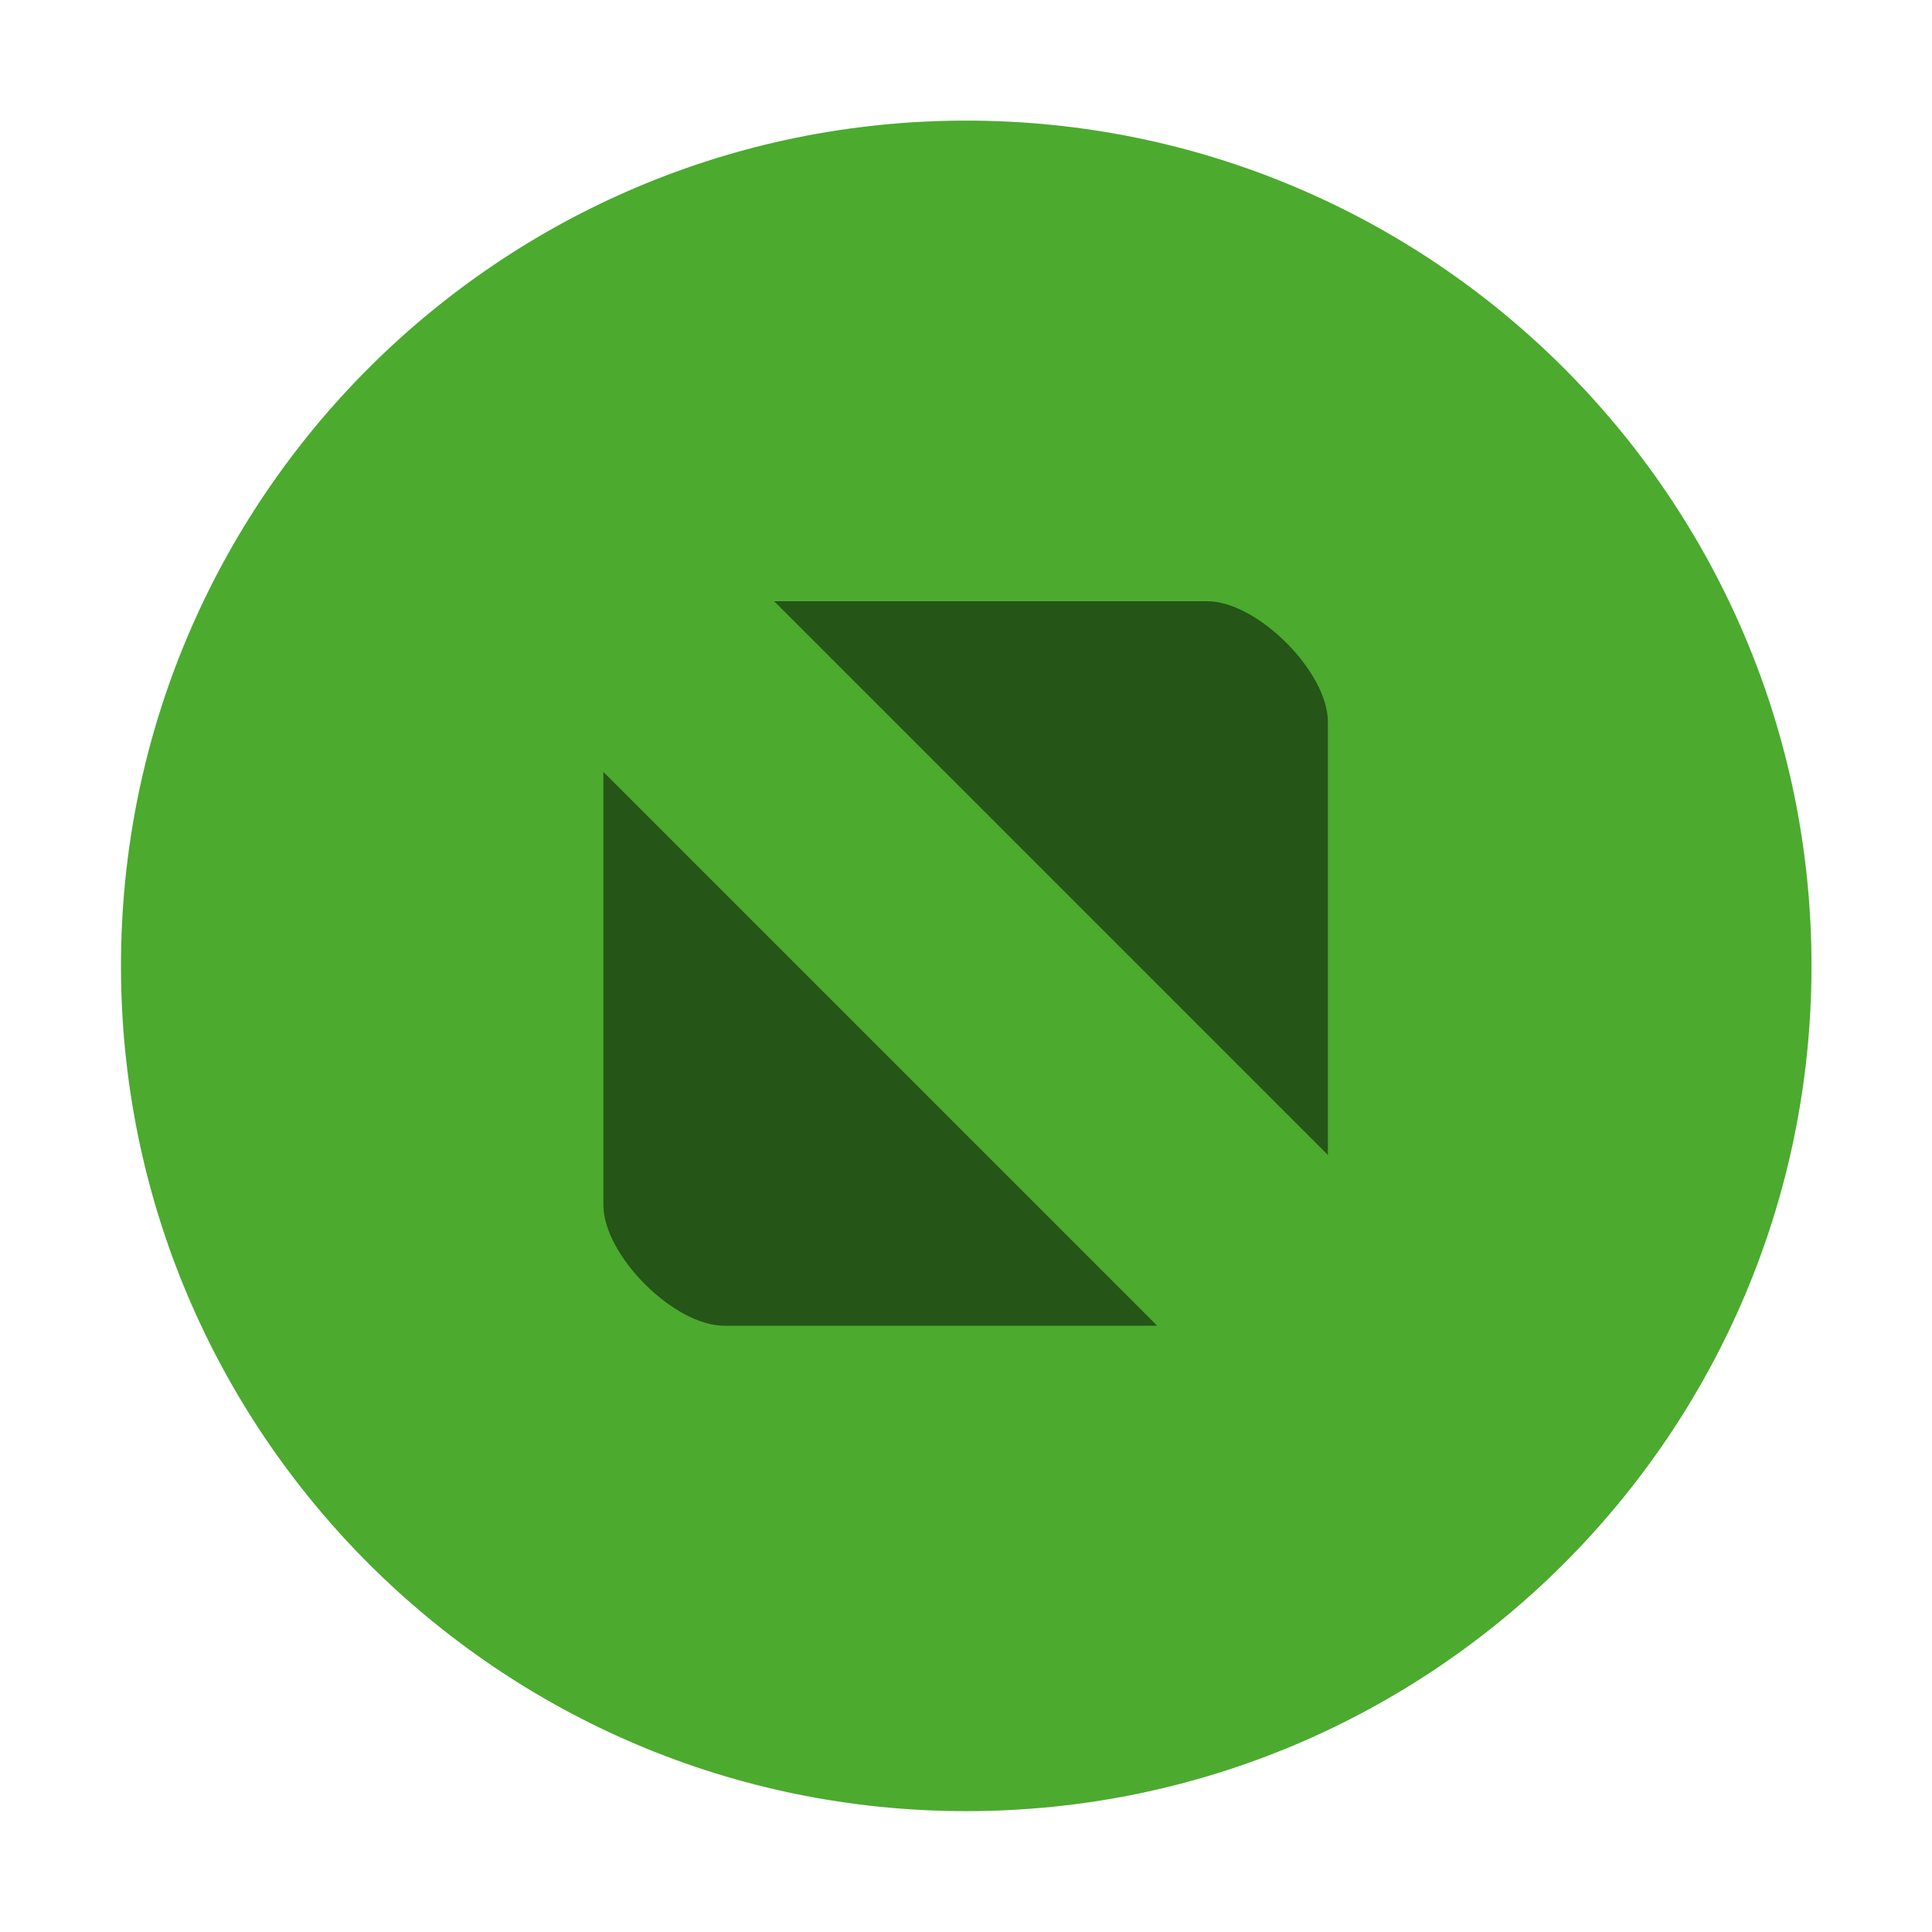
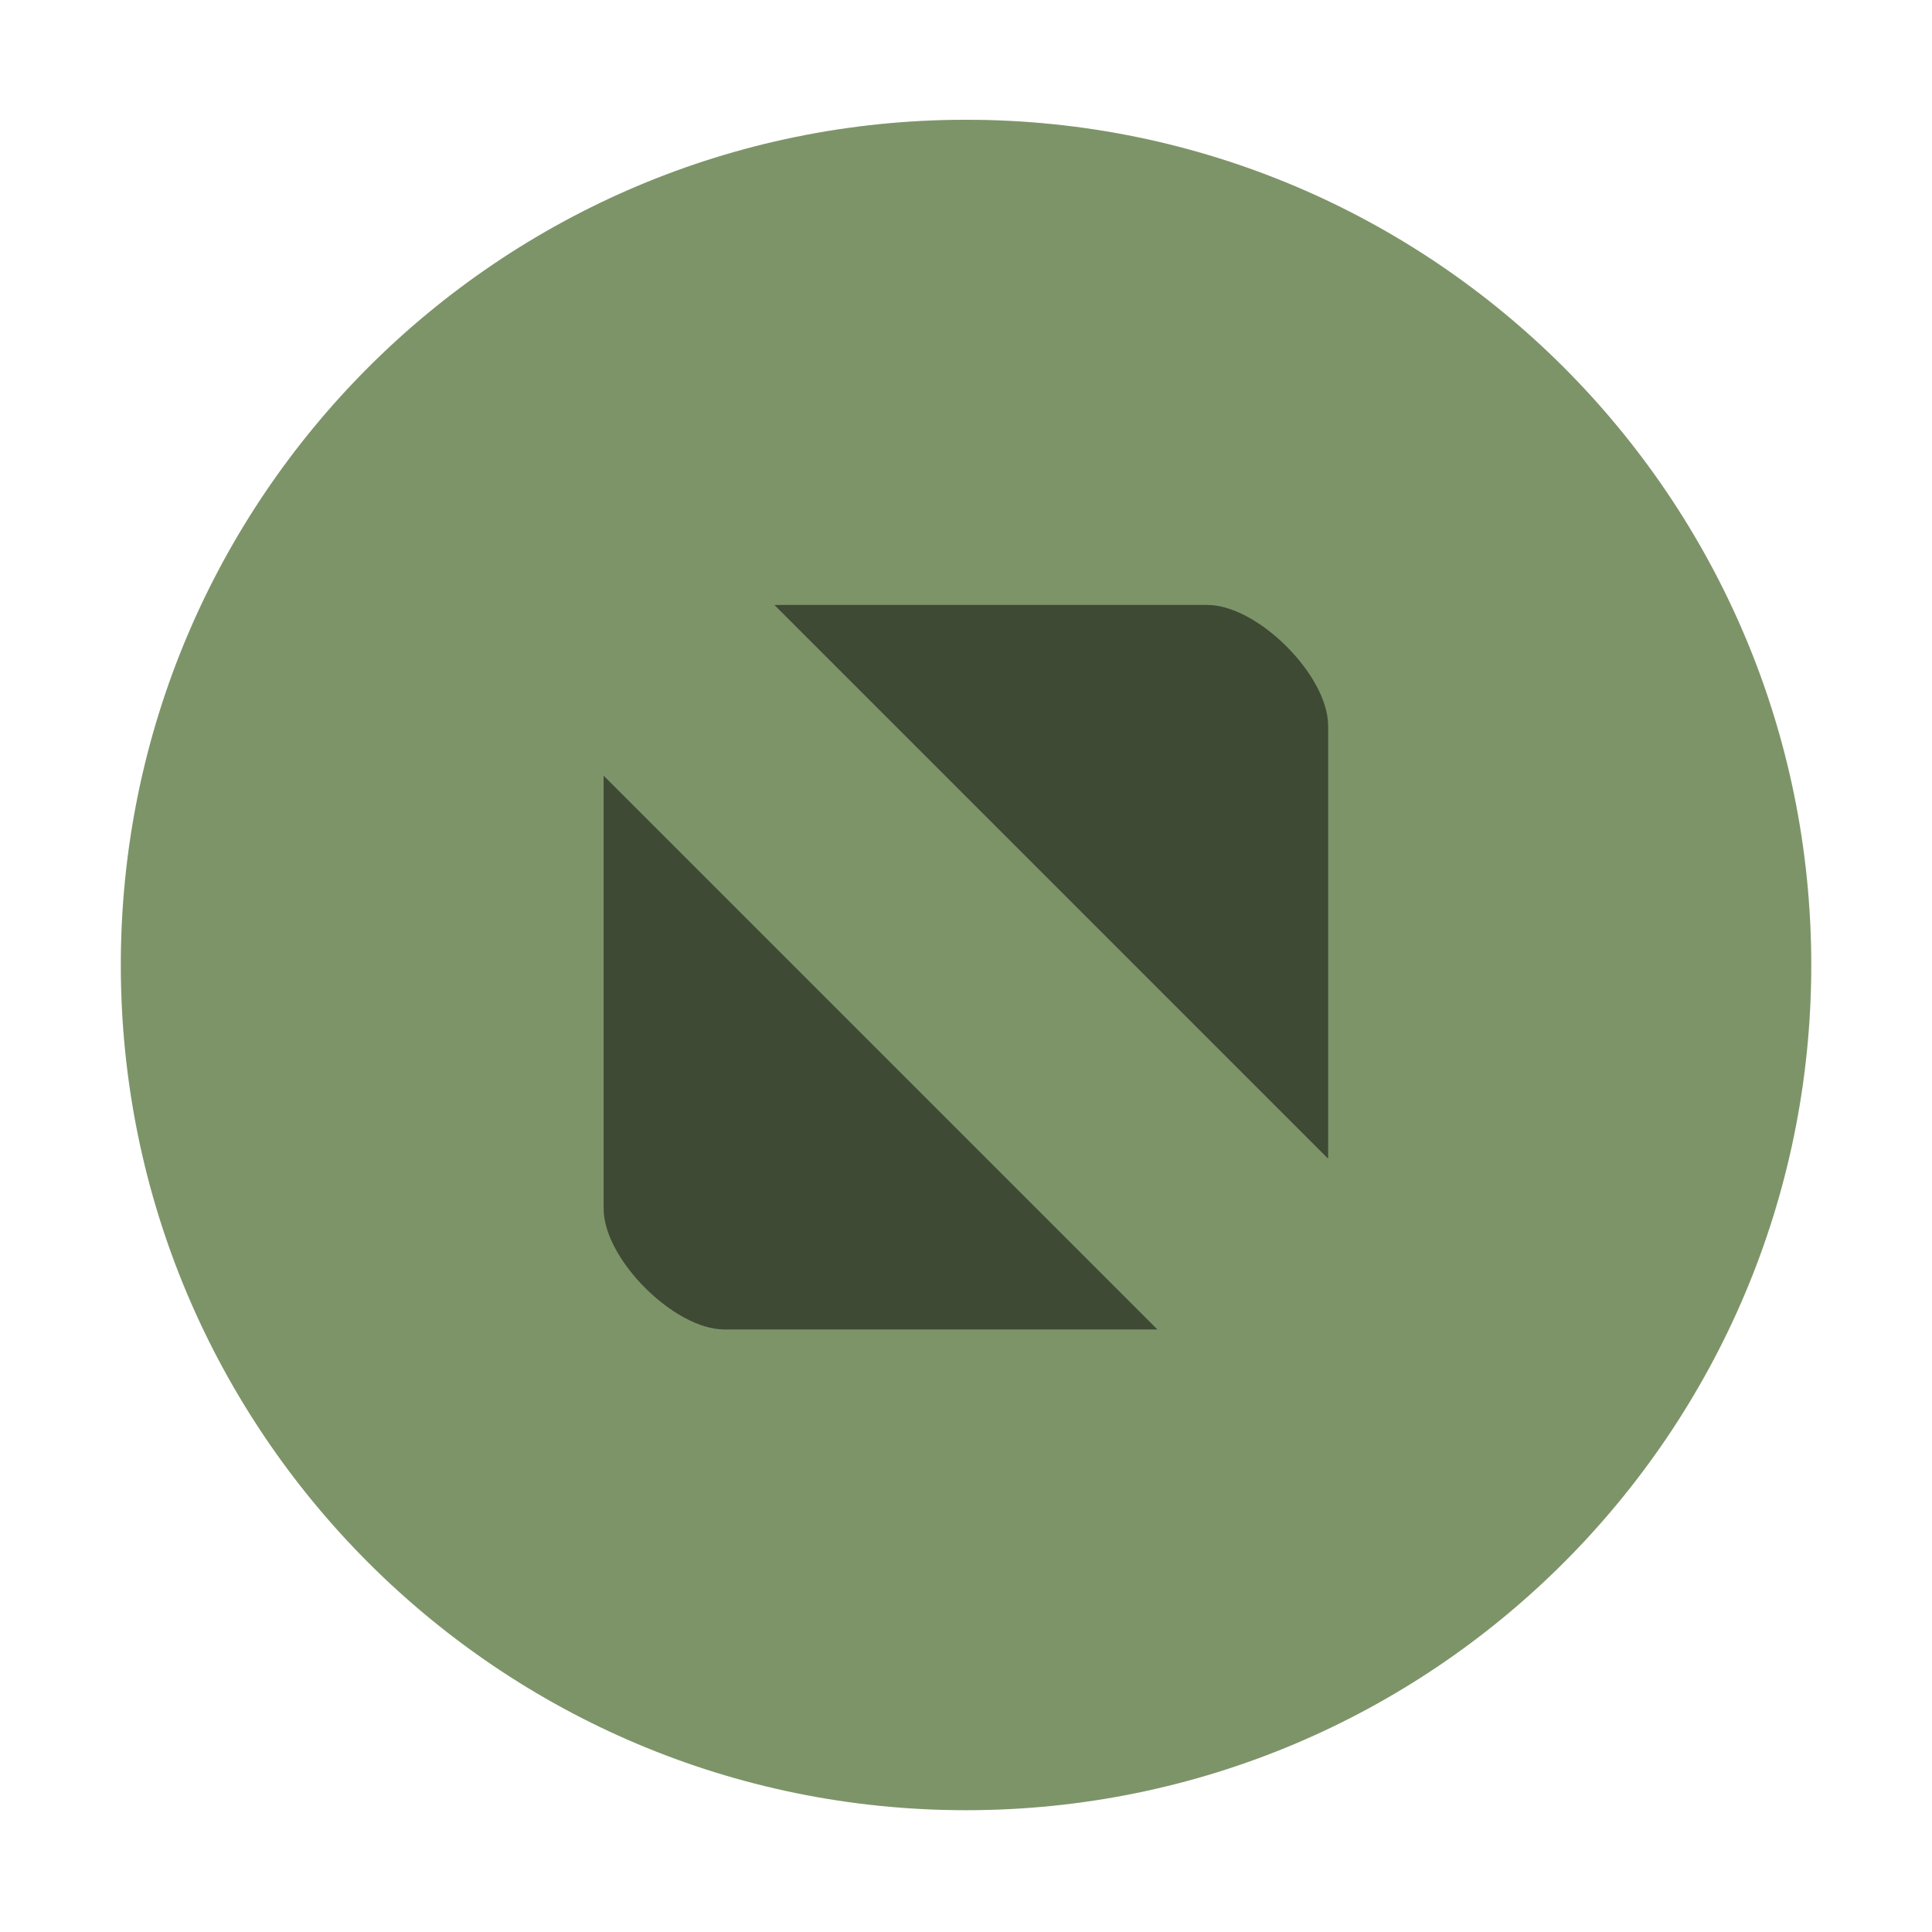
- <svg xmlns="http://www.w3.org/2000/svg" width="16" height="16" version="1.1" id="svg3190">
-   <defs id="defs3194" />
-   <path d="m8.002 14.999c3.866 0 7-3.134 7-7 0-3.866-3.134-7-7-7-3.866 0-7 3.134-7 7 0 3.866 3.134 7 7 7" fill="#59c837" fill-rule="evenodd" stroke-width="2.94" id="path3186" />
-   <path d="m6.411 4.979 4.586 4.586v-3.586c0-0.416-0.585-1-1-1zm-1.414 1.414v3.586c0 0.416 0.584 1 1 1h3.586z" opacity=".5" stroke-width="3.78" id="path3188" />
-   <path d="m8.002 14.999c3.866 0 7-3.134 7-7 0-3.866-3.134-7-7-7-3.866 0-7 3.134-7 7 0 3.866 3.134 7 7 7" id="path3313" style="fill:#000000;opacity:0.15" />
+ <svg xmlns="http://www.w3.org/2000/svg" width="16" height="16" version="1.1" id="svg10">
+   <defs id="defs14" />
+   <g transform="matrix(3.7795,0,0,3.7795,-340.9987,-468.5202)" fill-rule="evenodd" id="g4">
+     <path d="m 92.34,127.93 c 1.023,0 1.852,-0.829 1.852,-1.852 0,-1.023 -0.829,-1.852 -1.852,-1.852 -1.023,0 -1.852,0.829 -1.852,1.852 0,1.023 0.829,1.852 1.852,1.852" fill="#20a932" stroke-width="0.778" id="path2" style="fill:#9cb983;fill-opacity:1" />
+     <path d="m 92.34,127.93 c 1.023,0 1.852,-0.829 1.852,-1.852 0,-1.023 -0.829,-1.852 -1.852,-1.852 -1.023,0 -1.852,0.829 -1.852,1.852 0,1.023 0.829,1.852 1.852,1.852" fill="#20a932" stroke-width="0.778" id="path852" style="fill:#000000;fill-opacity:1;opacity:0.2" />
+   </g>
+   <path d="m 6.413,5.01 4.586,4.586 V 6.01 c 0,-0.416 -0.584,-1 -1,-1 z M 4.999,6.424 v 3.586 c 0,0.416 0.584,1 1,1 h 3.586 z" opacity="0.5" id="path6" style="stroke-width:3.78" />
</svg>
